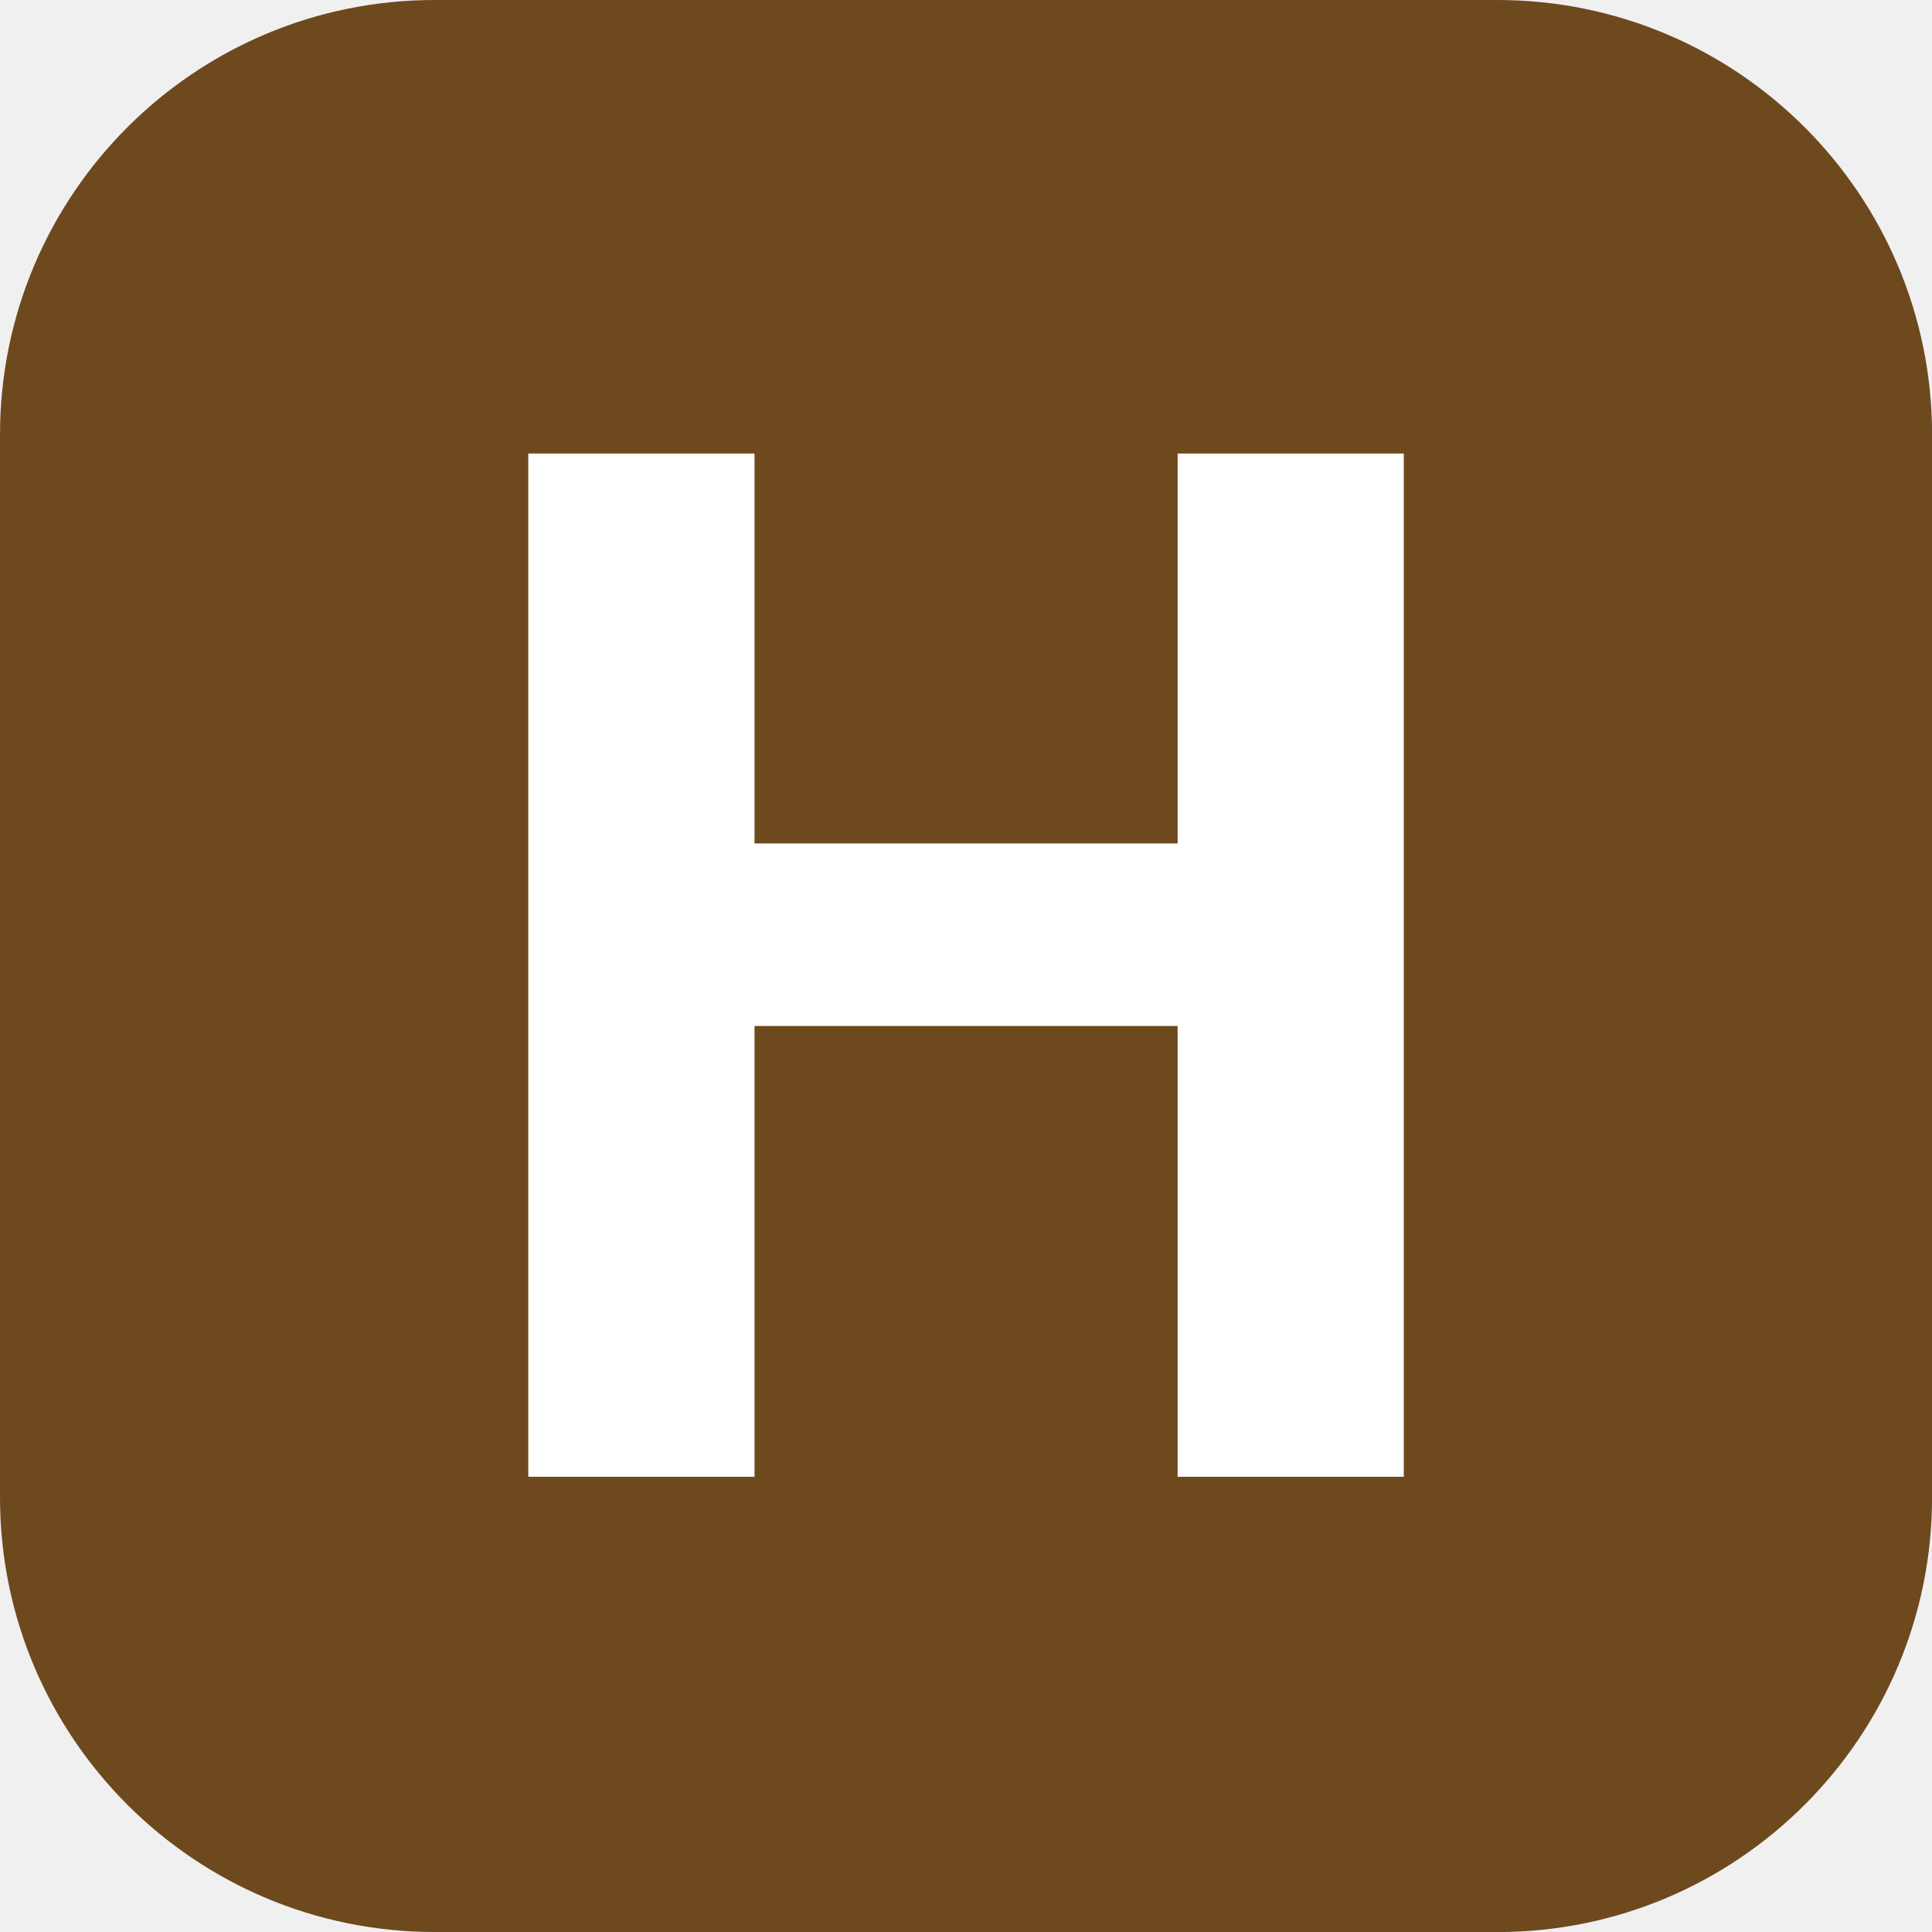
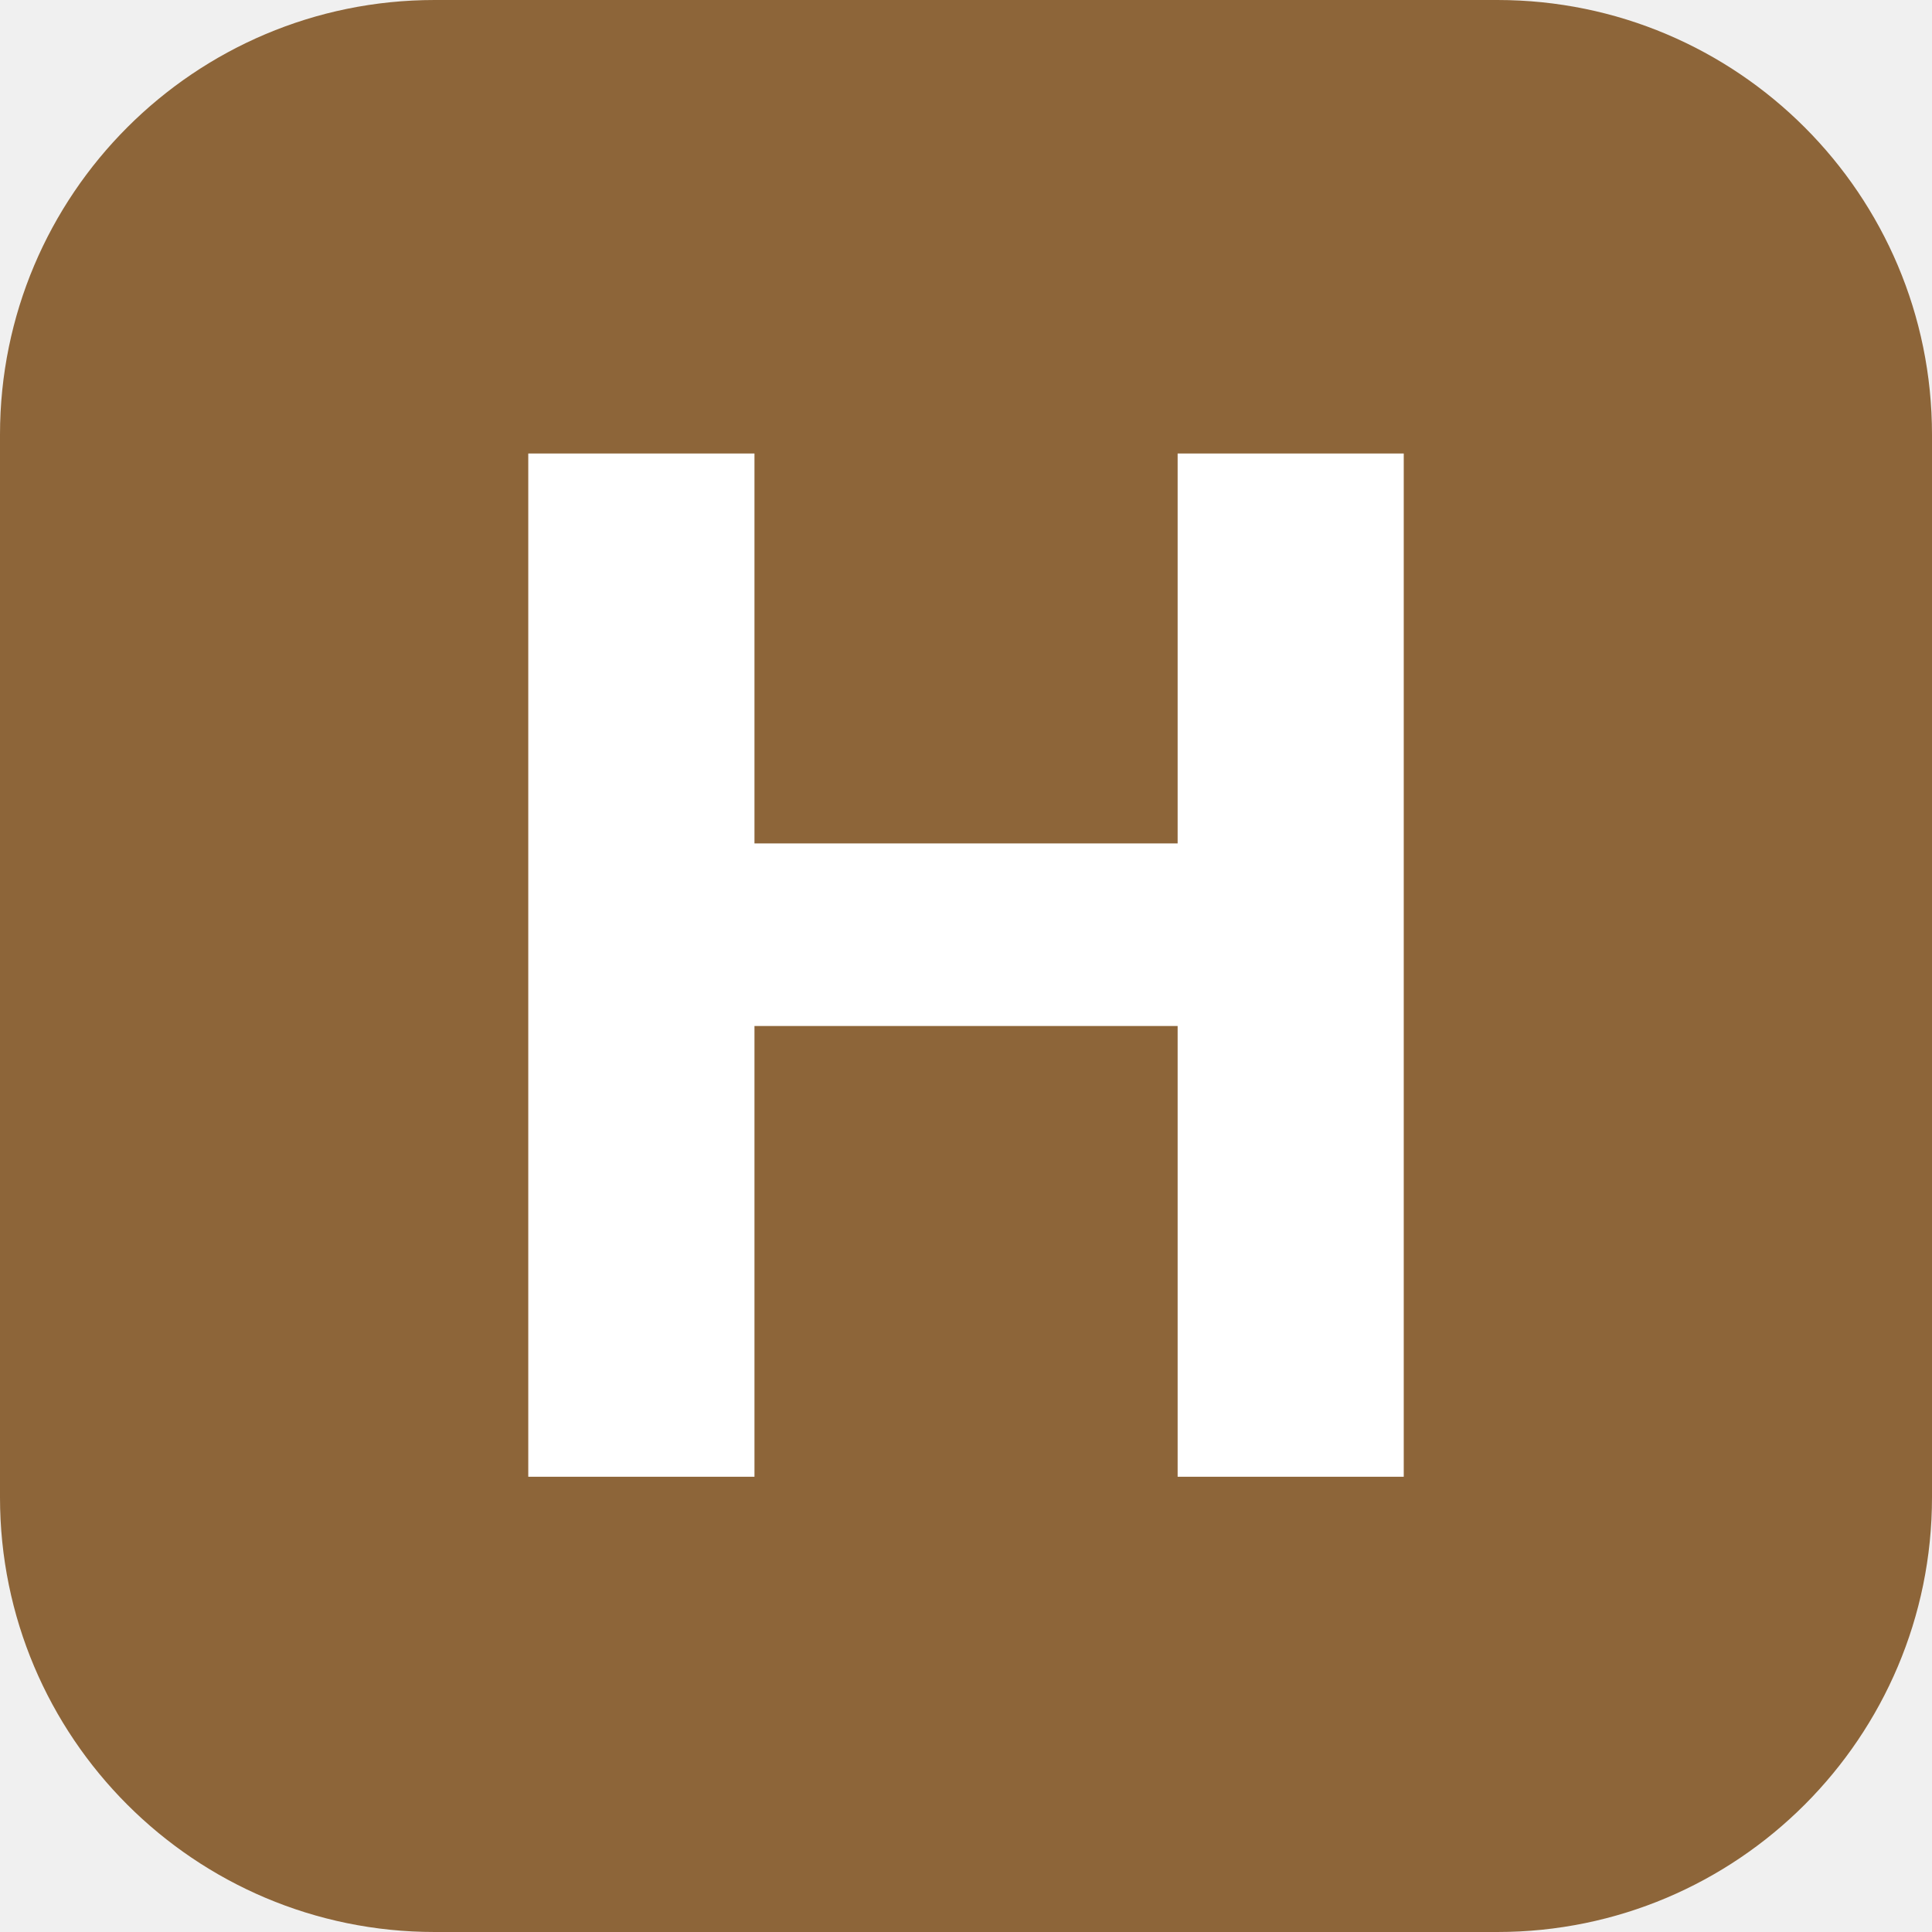
- <svg xmlns="http://www.w3.org/2000/svg" id="Layer_2" viewBox="0 0 283.46 283.46">
-   <defs>
-     <style>.cls-1{fill:#6e491e;}.cls-1,.cls-2{stroke-width:0px;}.cls-2{fill:#fff;}</style>
-   </defs>
-   <g id="Layer_1-2">
-     <path class="cls-1" d="M219.69,283.46H63.78c-35.23,0-63.78-28.56-63.78-63.79V63.79C0,28.56,28.55,0,63.78,0h155.91c35.23,0,63.78,28.56,63.78,63.79v155.89c0,35.22-28.55,63.79-63.78,63.79" />
-     <polygon class="cls-2" points="172.78 216.67 172.78 150.53 110.7 150.53 110.7 216.67 77.51 216.67 77.51 66.54 110.7 66.54 110.7 123.75 172.78 123.75 172.78 66.54 205.96 66.54 205.96 216.67 172.78 216.67" />
+ <svg xmlns="http://www.w3.org/2000/svg" width="377.953" height="377.953" viewBox="0 0 283.465 283.465">
+   <g data-name="Layer">
+     <clipPath id="a">
+       <path transform="matrix(1 0 0 -1 0 283.465)" d="M0 283.465h283.465V0H0z" />
+     </clipPath>
+     <g clip-path="url(#a)">
+       <path d="M219.69 283.465H63.774C28.55 283.465 0 254.904 0 219.68V63.786C0 28.562 28.55 0 63.775 0H219.69c35.225 0 63.775 28.562 63.775 63.786V219.68c0 35.224-28.55 63.785-63.775 63.785" fill="#8d6539" />
+       <path d="M172.784 216.67v-66.135h-62.088v66.135H77.508V66.538h33.188v57.21h62.088v-57.21h33.175V216.67z" fill="#fff" />
+     </g>
  </g>
</svg>
